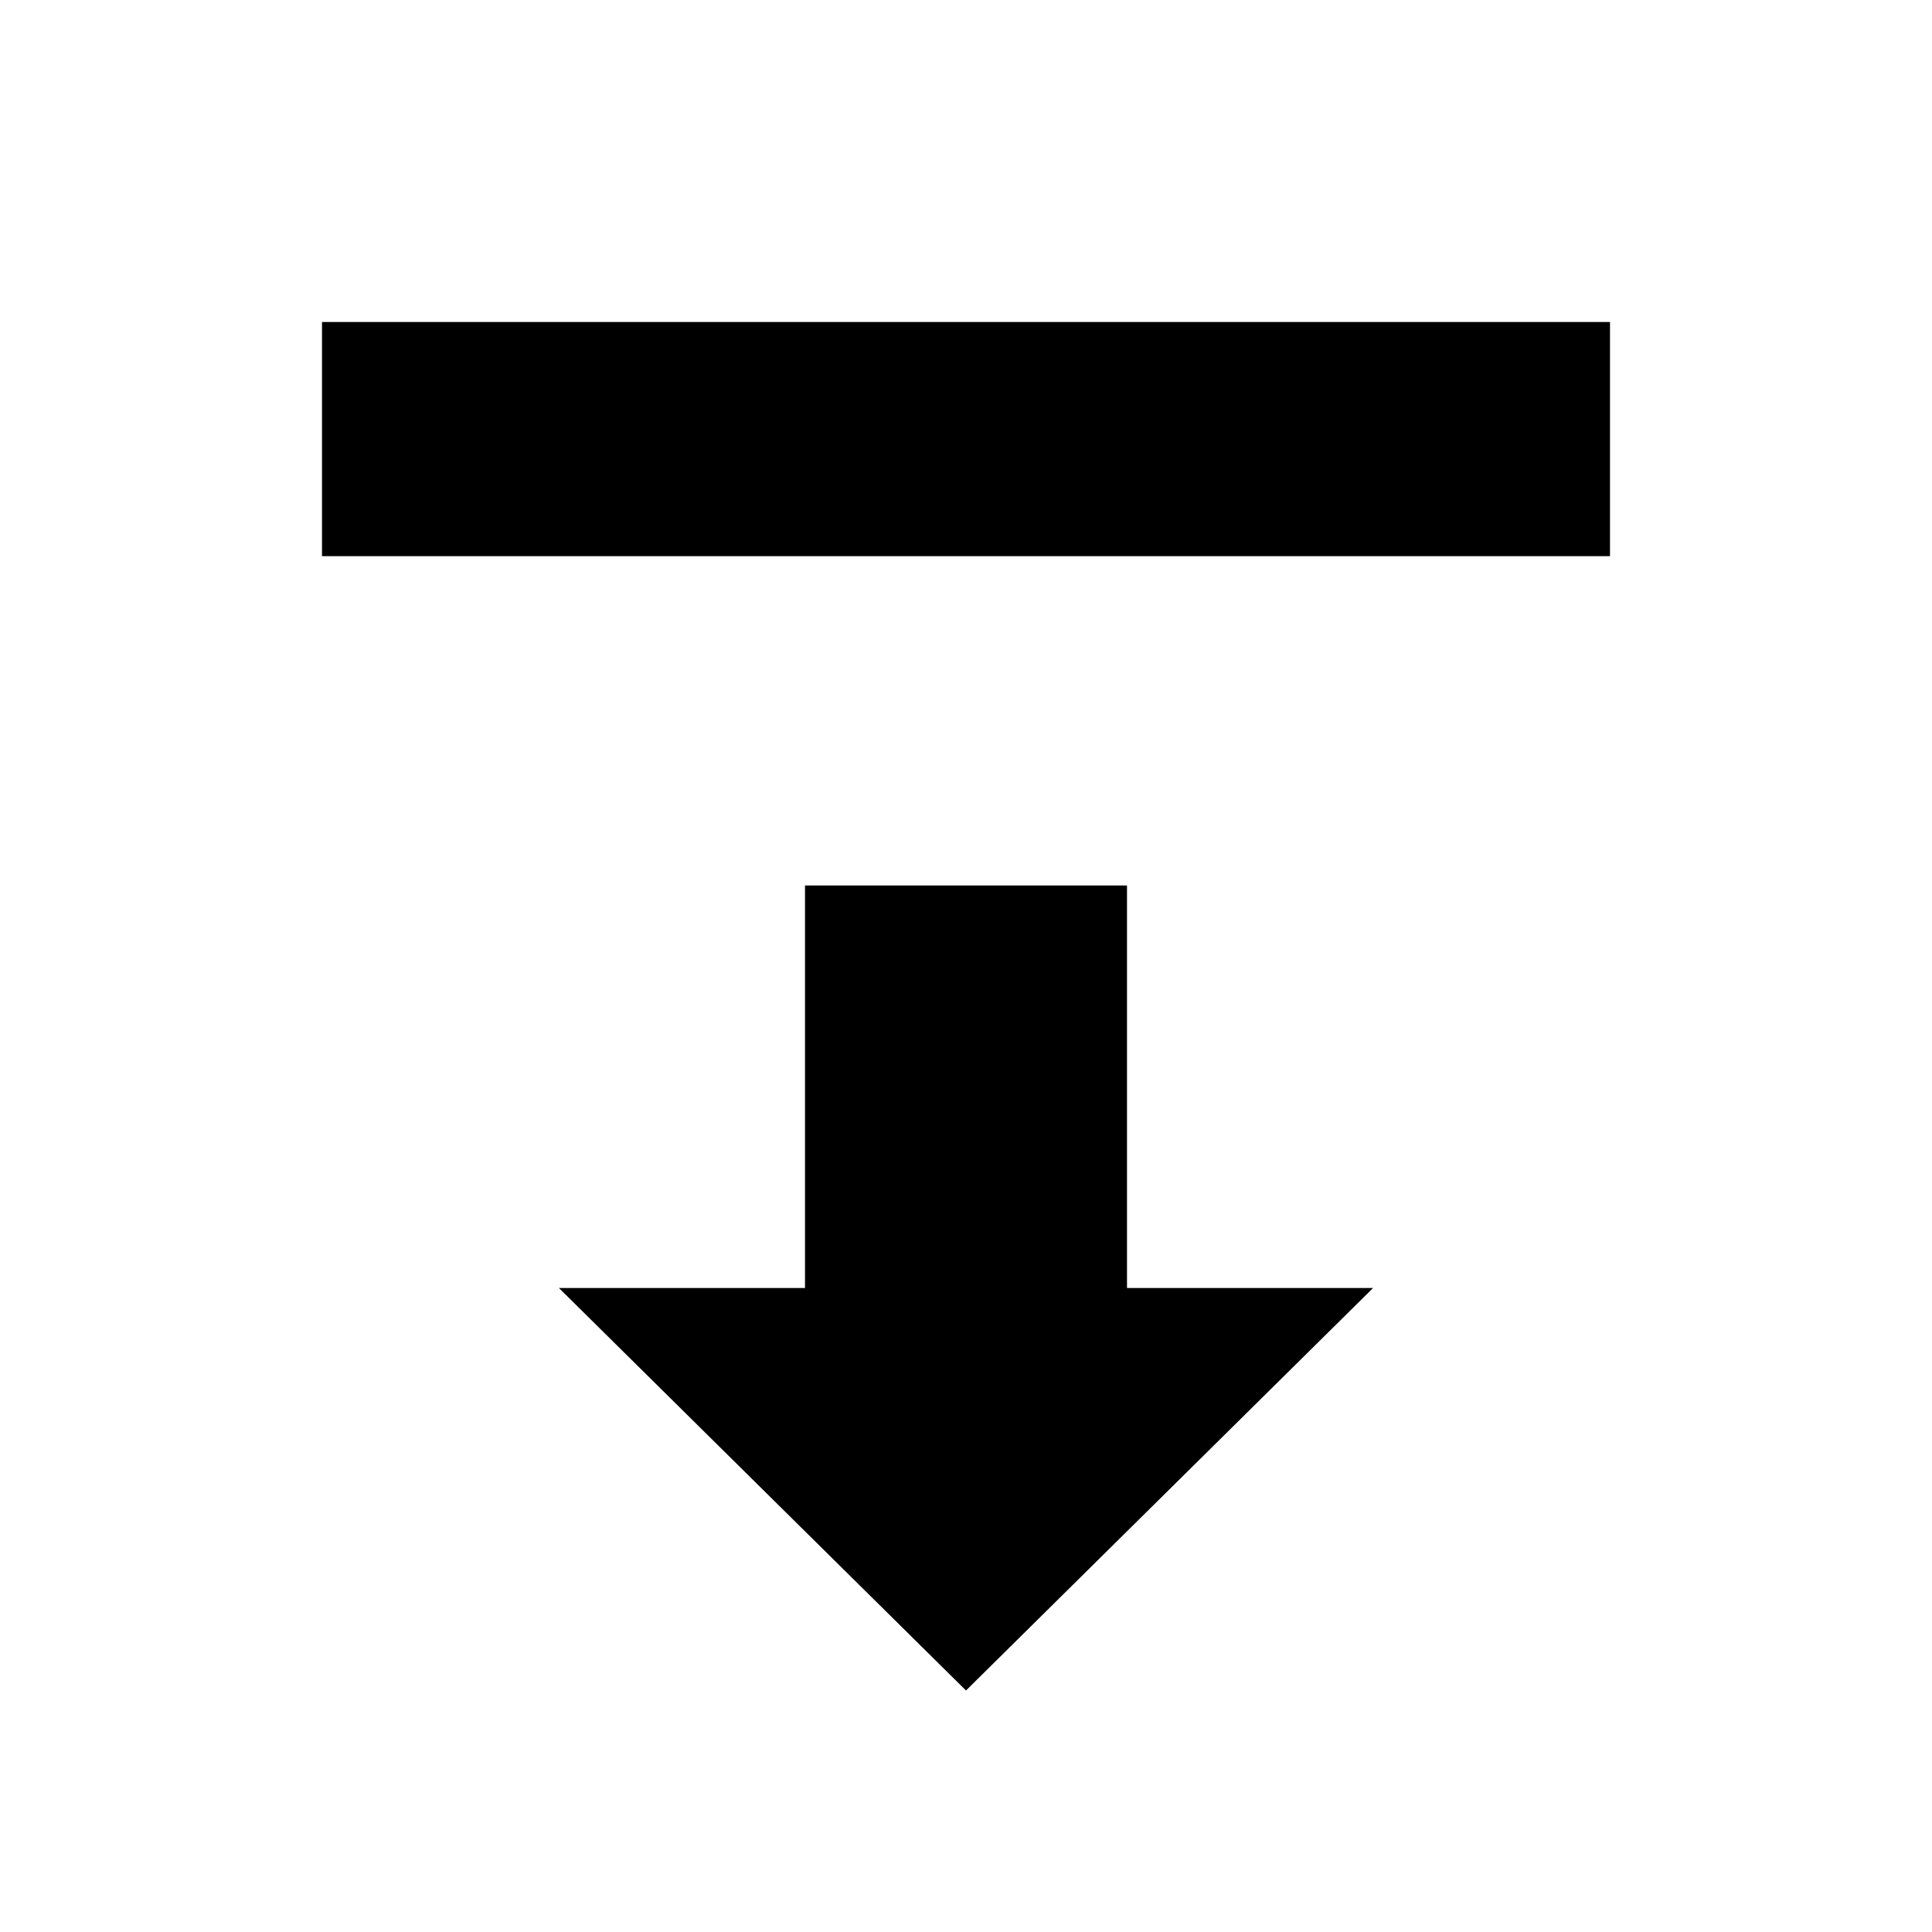
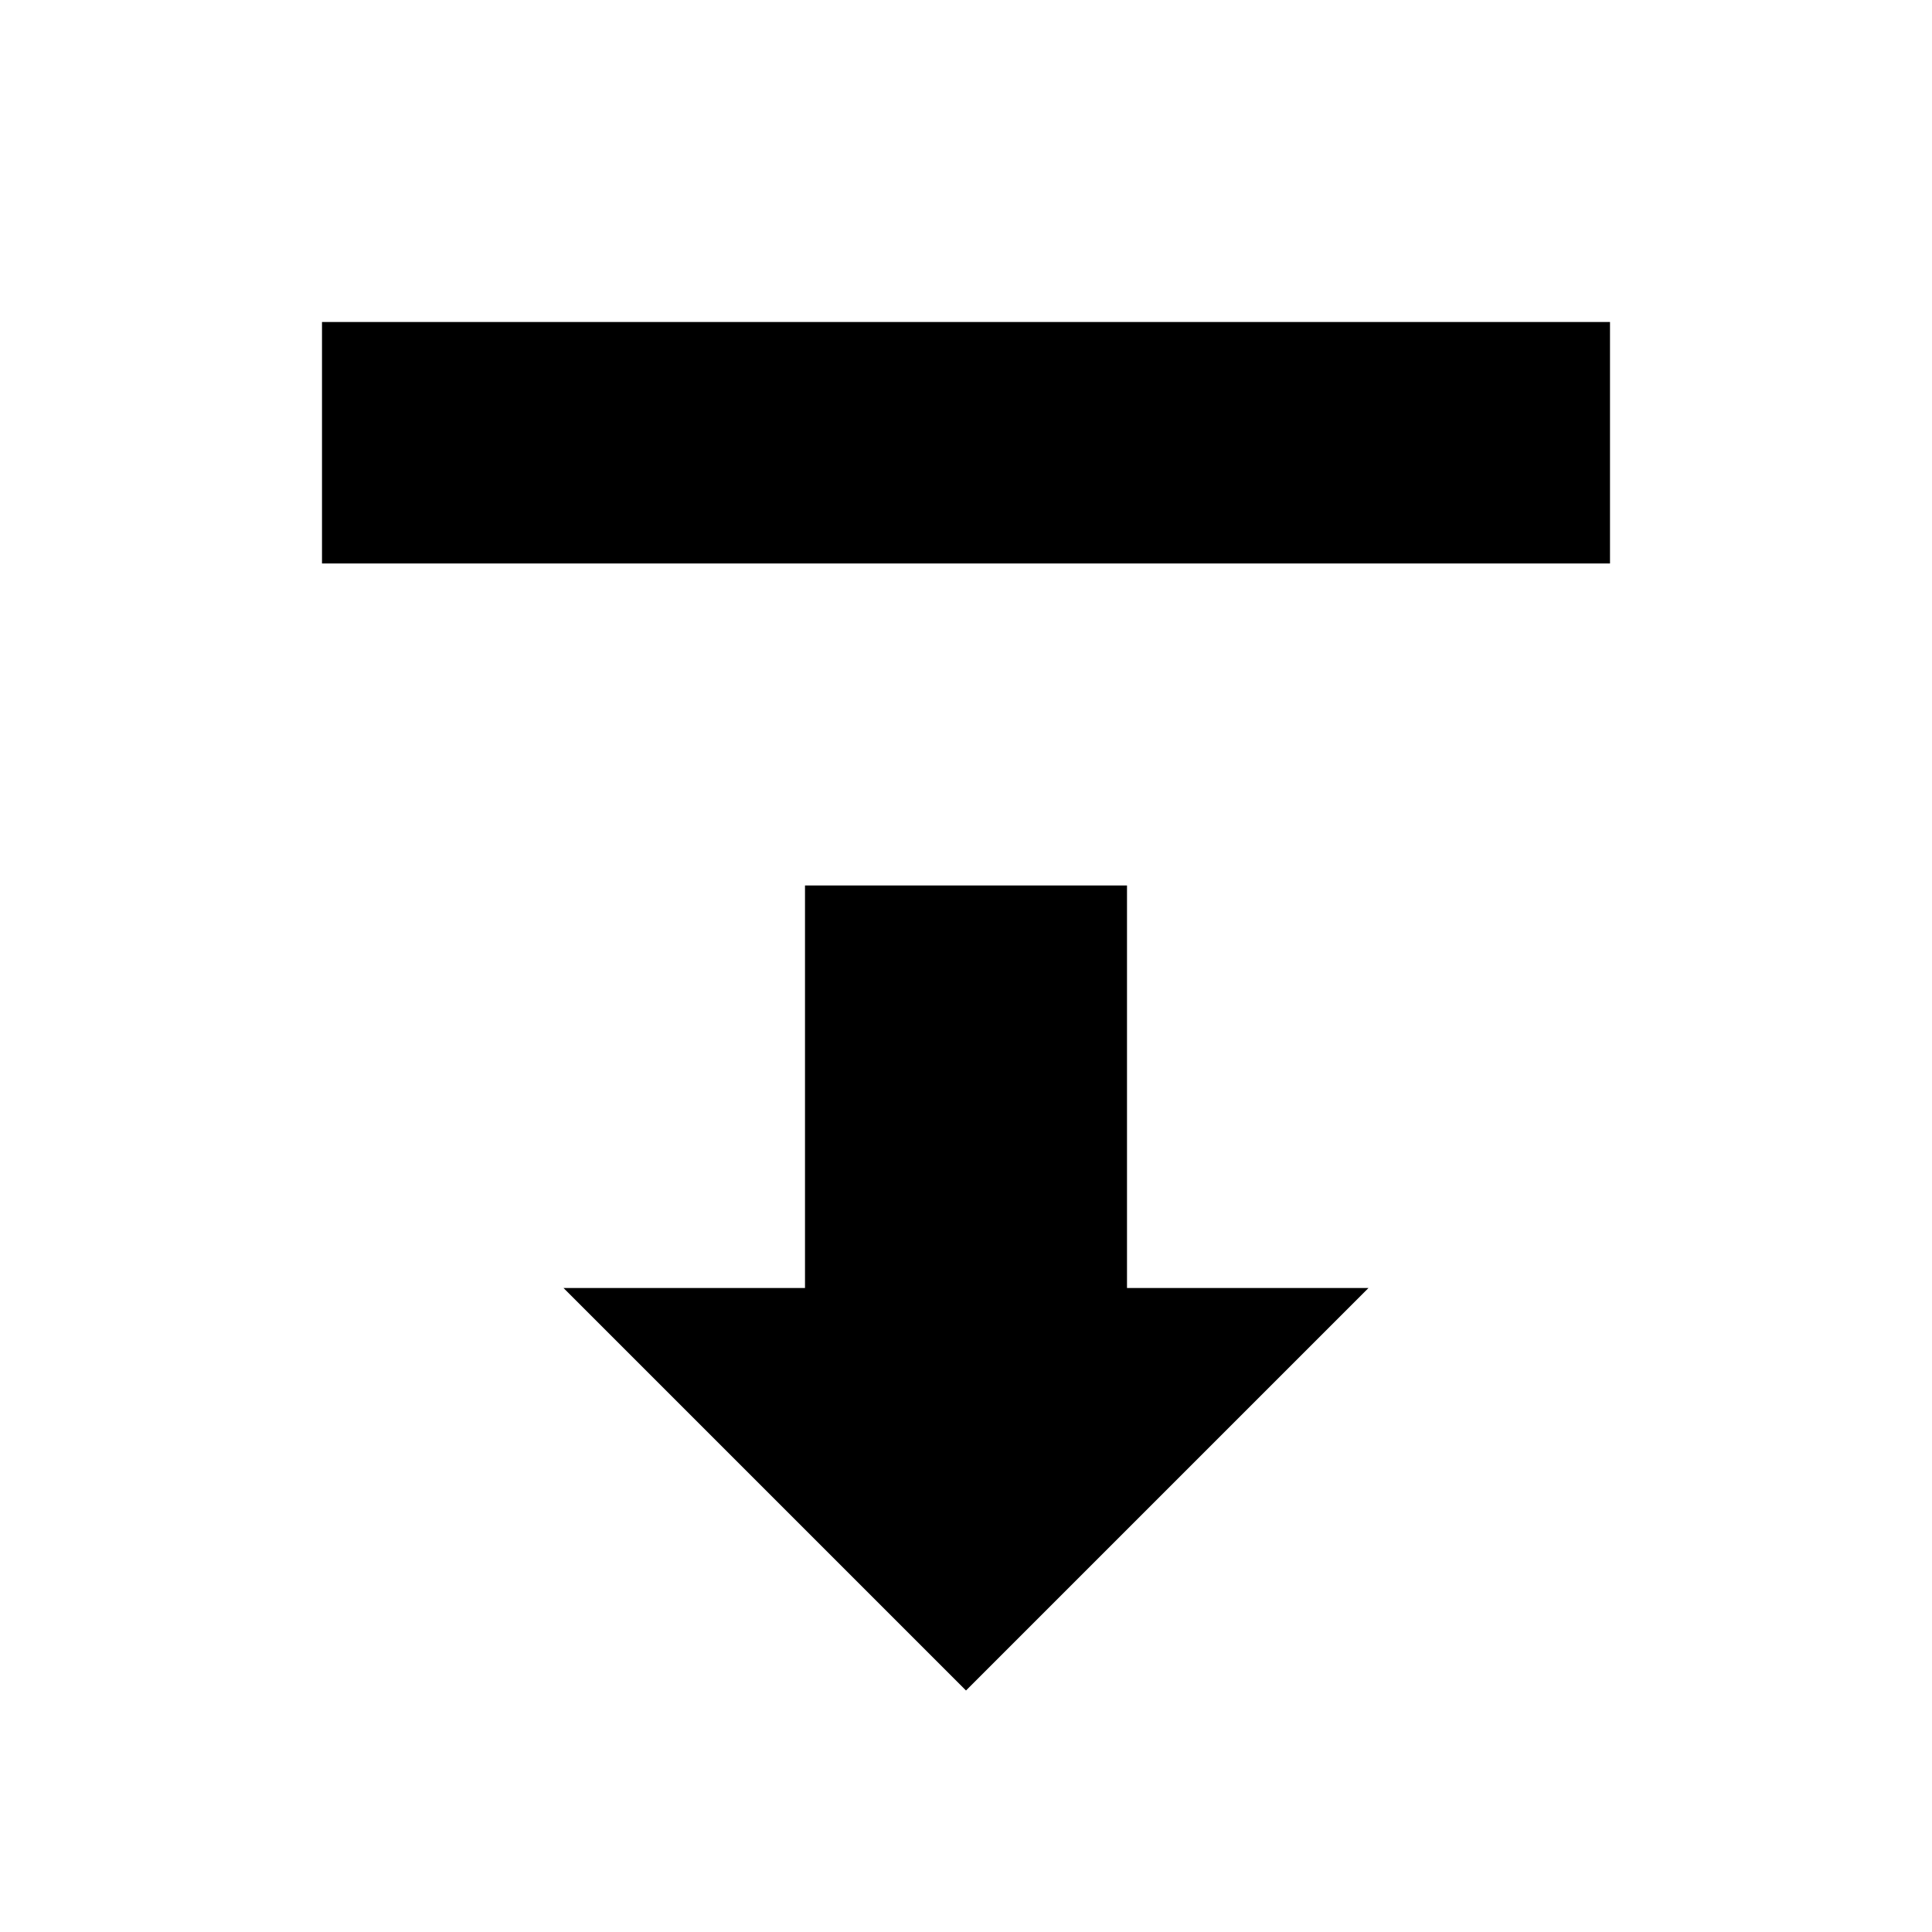
<svg xmlns="http://www.w3.org/2000/svg" width="24" height="24" id="svg4682" version="1.1">
  <defs id="defs4684" />
  <g id="layer1" transform="translate(0,-1028.362)">
-     <path id="path11705-5-7-0" d="m 4,1032.362 0,2.909 16,0 0,-2.909 z m 6,7 0,5 -3.057,0 5.057,5 5.057,-5 -3.057,0 0,-5 z" style="color:#000000;display:inline;overflow:visible;visibility:visible;opacity:1;fill:#000000;fill-opacity:1;fill-rule:nonzero;stroke:none;stroke-width:0.5;marker:none;enable-background:accumulate" />
+     <path id="path11705-5-7-0" d="m 4,1032.362 0,3 16,0 0,-3 z m 6,7 0,5 -3,0 5,5 5,-5 -3,0 0,-5 z" style="color:#000000;display:inline;overflow:visible;visibility:visible;opacity:1;fill:#000000;fill-opacity:1;fill-rule:nonzero;stroke:none;stroke-width:0.5;marker:none;enable-background:accumulate" />
  </g>
</svg>
